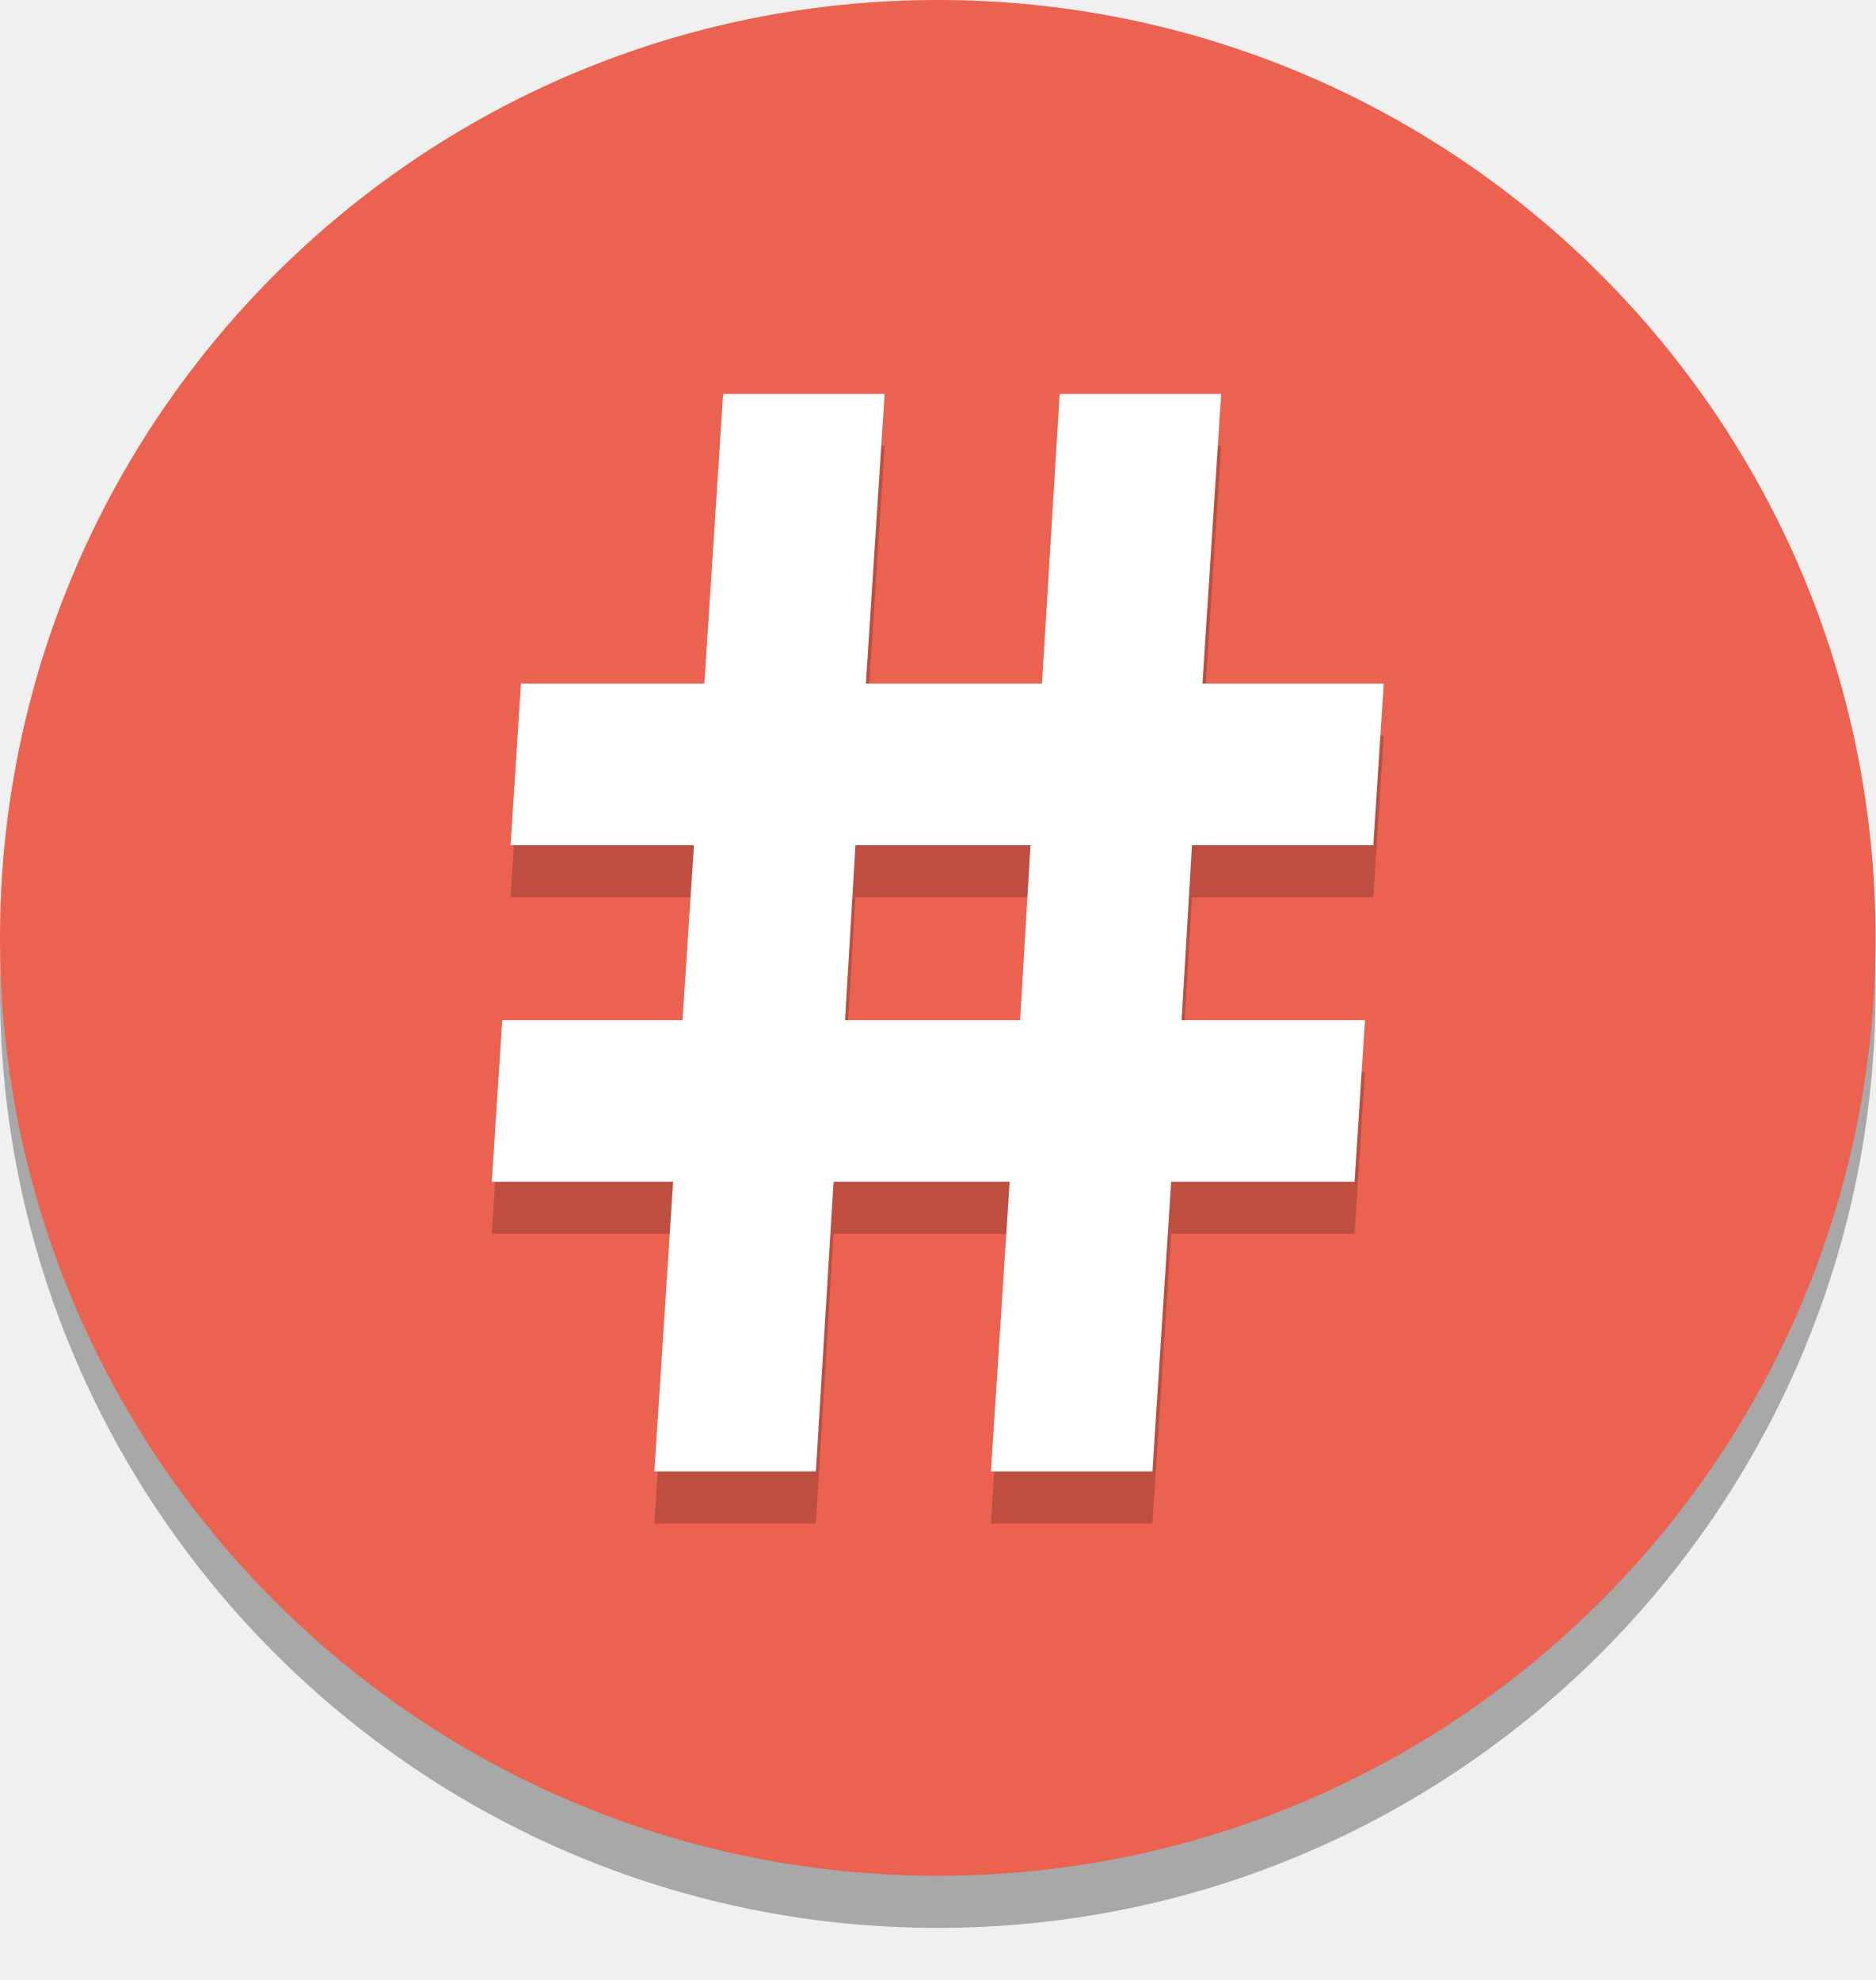
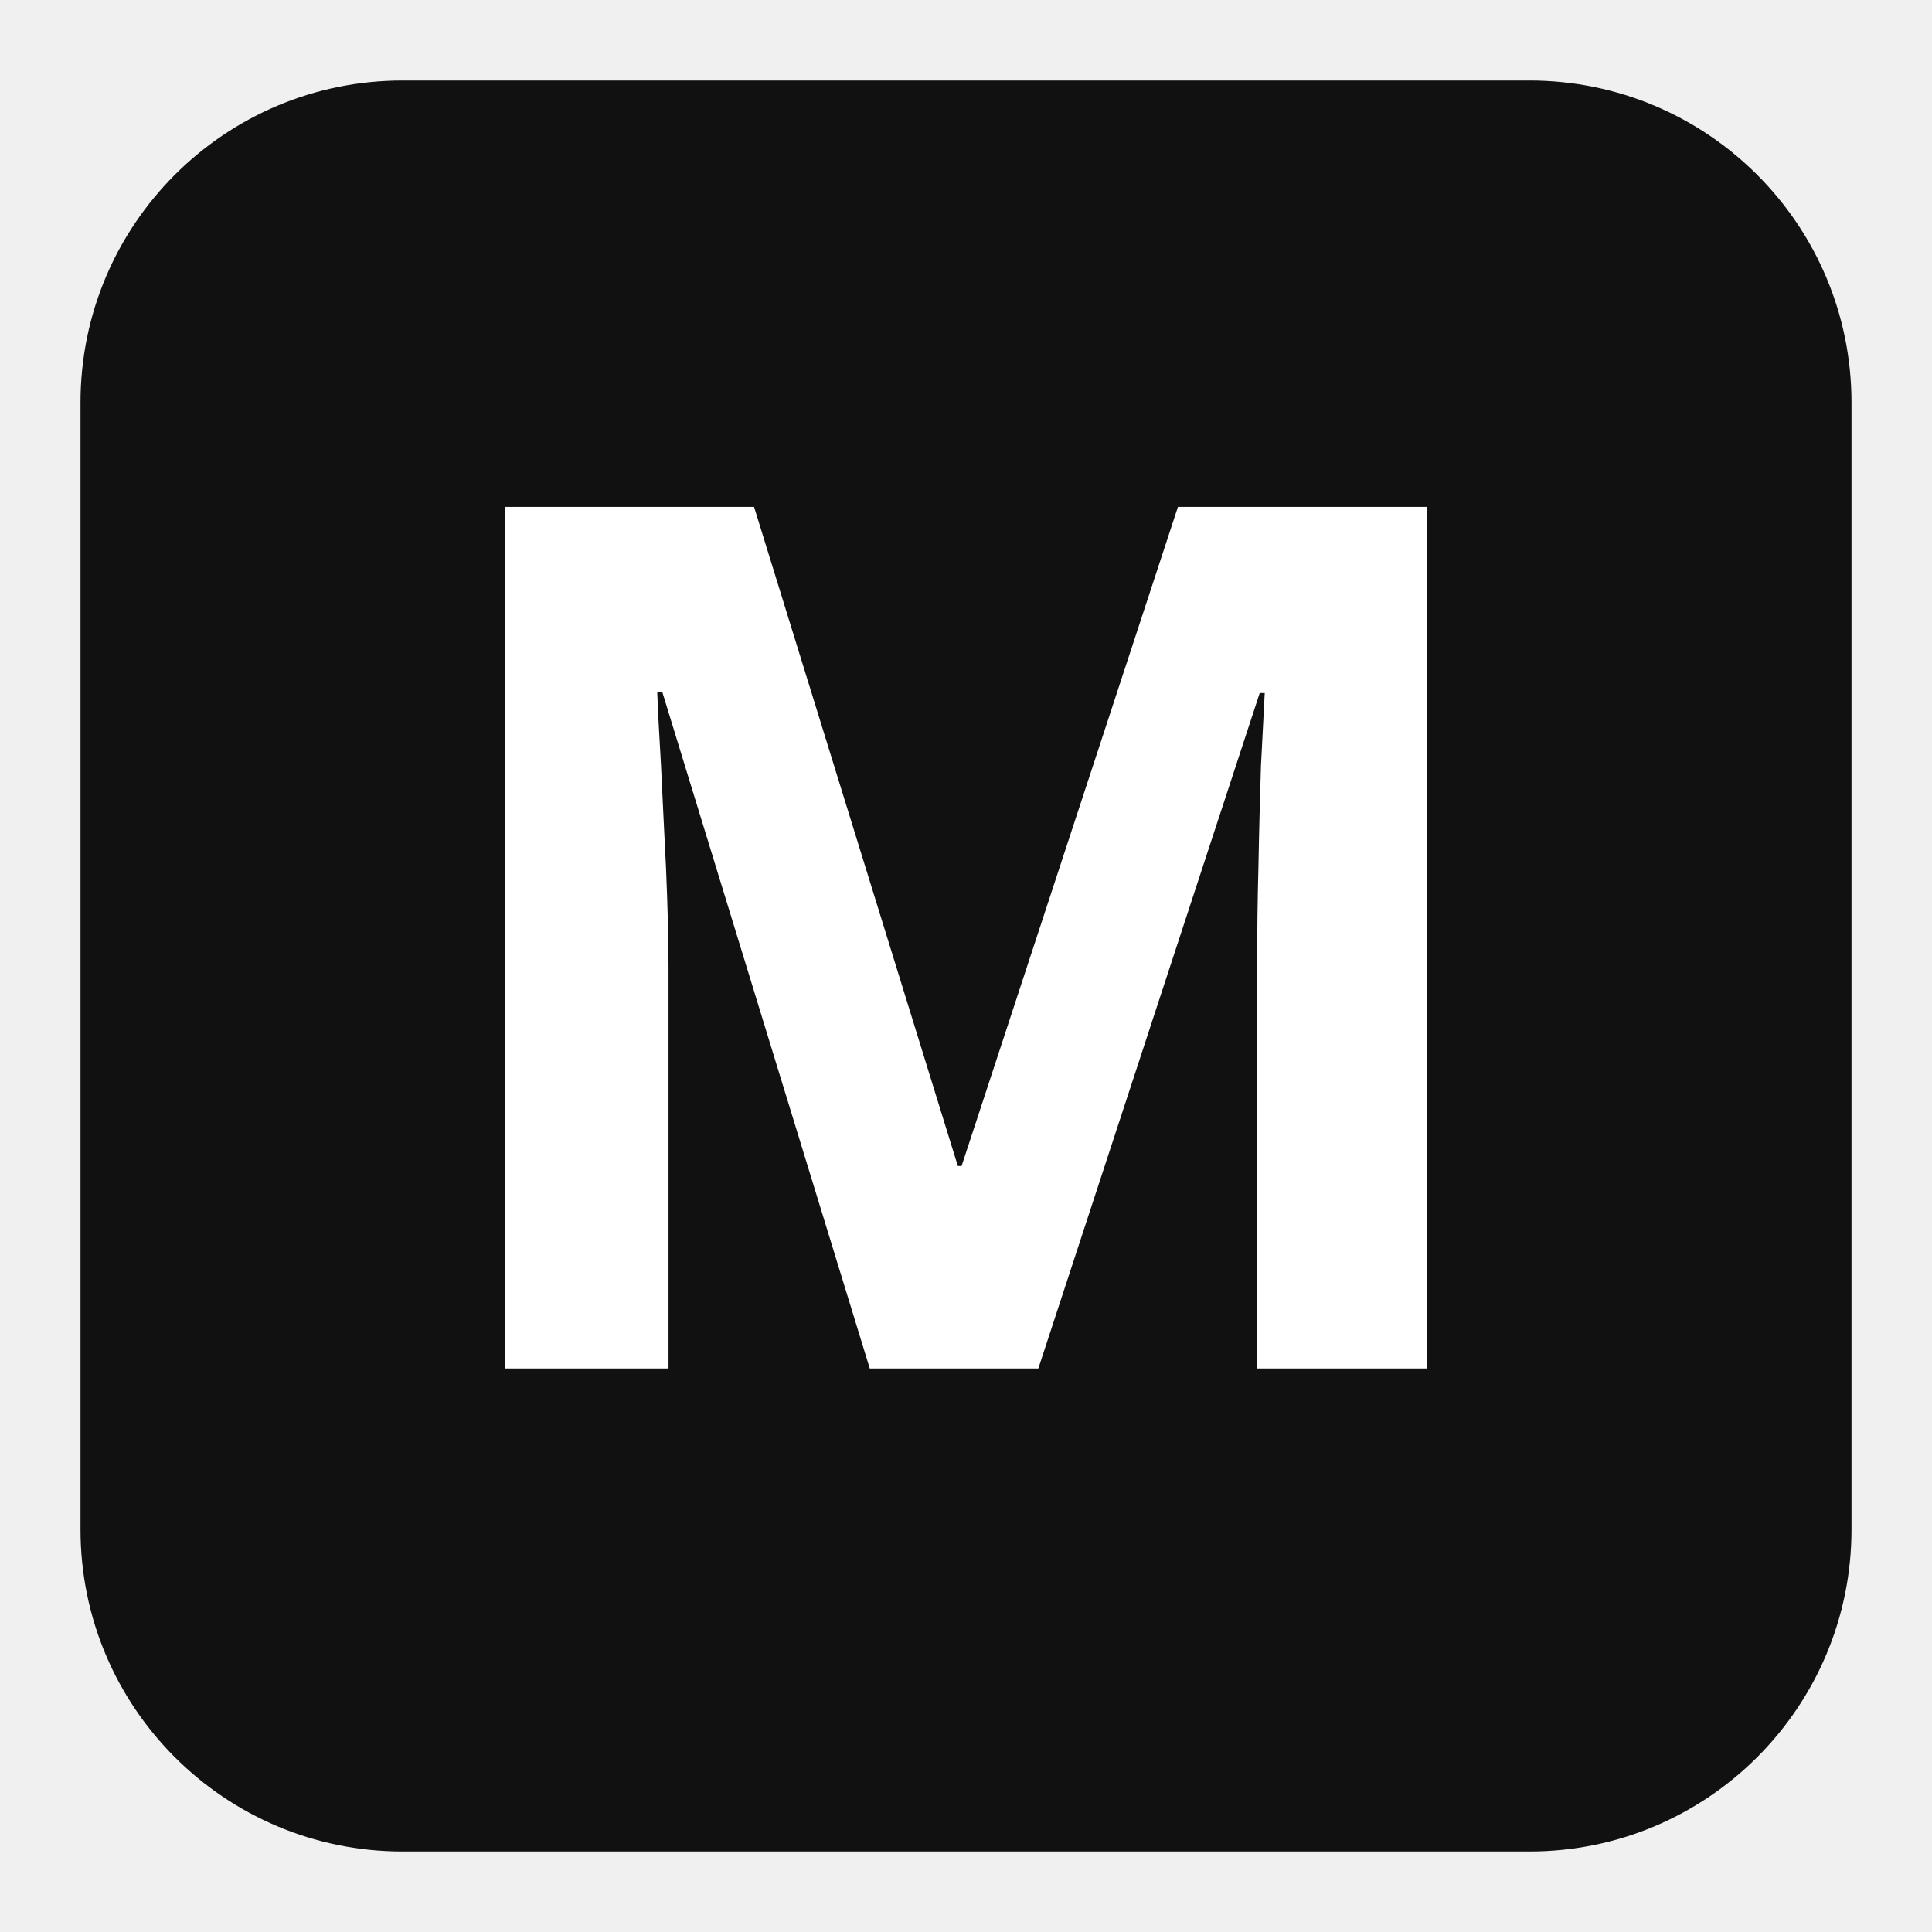
- <svg xmlns="http://www.w3.org/2000/svg" class="" width="100%" height="100%" viewBox="0 0 18 19">
-   <g id="mate">
-     <path class="icon-shadow" opacity="0.3" d="M9,.5a9,9,0,1,0,9,9A9,9,0,0,0,9,.5Z" />
-     <path class="icon-background" fill="#ec6250" d="M9,0a9,9,0,1,0,9,9A9,9,0,0,0,9,0Z" />
-     <g>
-       <g class="icon-component-shadow" opacity="0.2">
-         <path d="M11.44,8.61h1.74l.1-1.55H11.54l.18-2.78H10.17L10,7.06H8.31l.18-2.78H6.94L6.76,7.06H5l-.1,1.55H6.66l-.11,1.68H4.82l-.1,1.55H6.46l-.18,2.78H7.83L8,11.84H9.69l-.18,2.78h1.55l.18-2.78H13l.1-1.55H11.34ZM8.11,10.29l.1-1.68H9.89l-.1,1.68Z" />
-       </g>
-       <path class="icon-component" fill="#fff" d="M11.44,8.11h1.74l.1-1.55H11.54l.18-2.78H10.17L10,6.56H8.31l.18-2.78H6.94L6.76,6.56H5l-.1,1.55H6.66L6.55,9.79H4.82l-.1,1.55H6.46l-.18,2.78H7.83L8,11.34H9.69l-.18,2.78h1.55l.18-2.78H13l.1-1.55H11.34ZM8.11,9.79l.1-1.68H9.89l-.1,1.68Z" />
-     </g>
-   </g>
+ <svg xmlns="http://www.w3.org/2000/svg" width="100%" height="100%" viewBox="0 0 24 24" role="img" aria-label="Mate">
+   <rect x="1" y="1" width="22" height="22" rx="4" ry="4" fill="#111111" />
+   <text x="12" y="17" text-anchor="middle" font-family="Verdana,Geneva,sans-serif" font-weight="700" font-size="15" fill="#FFFFFF">M</text>
</svg>
